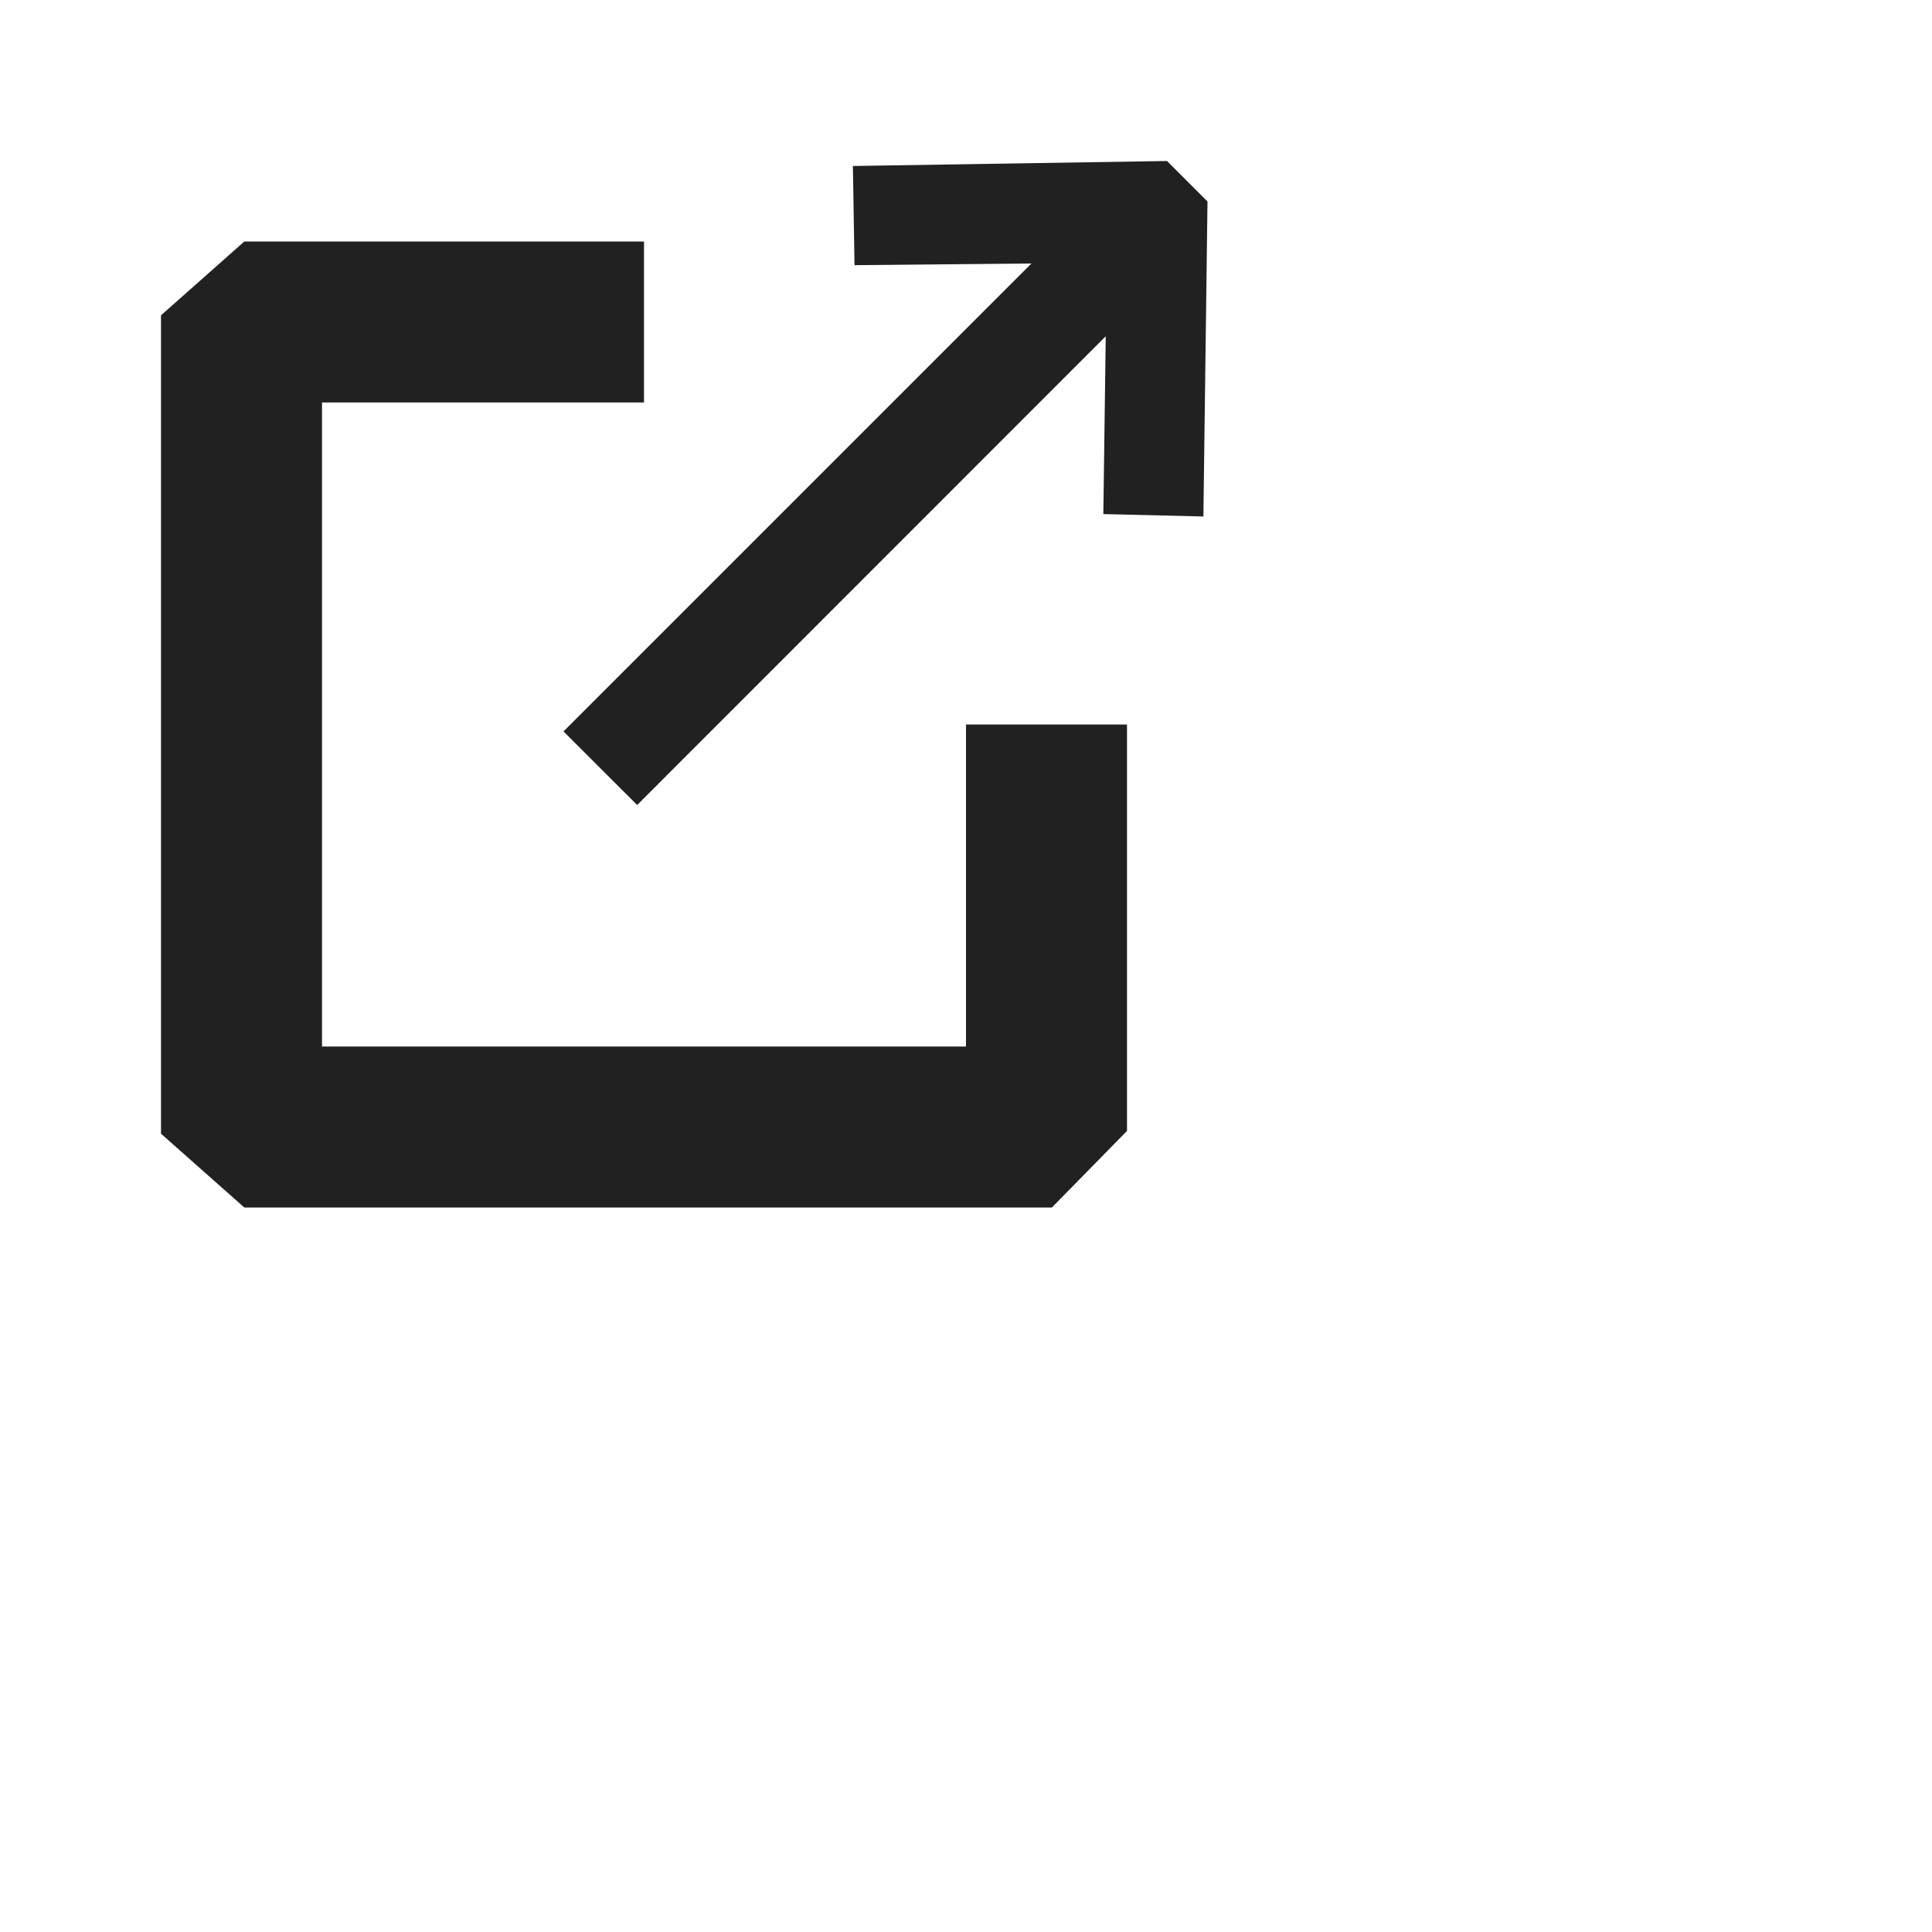
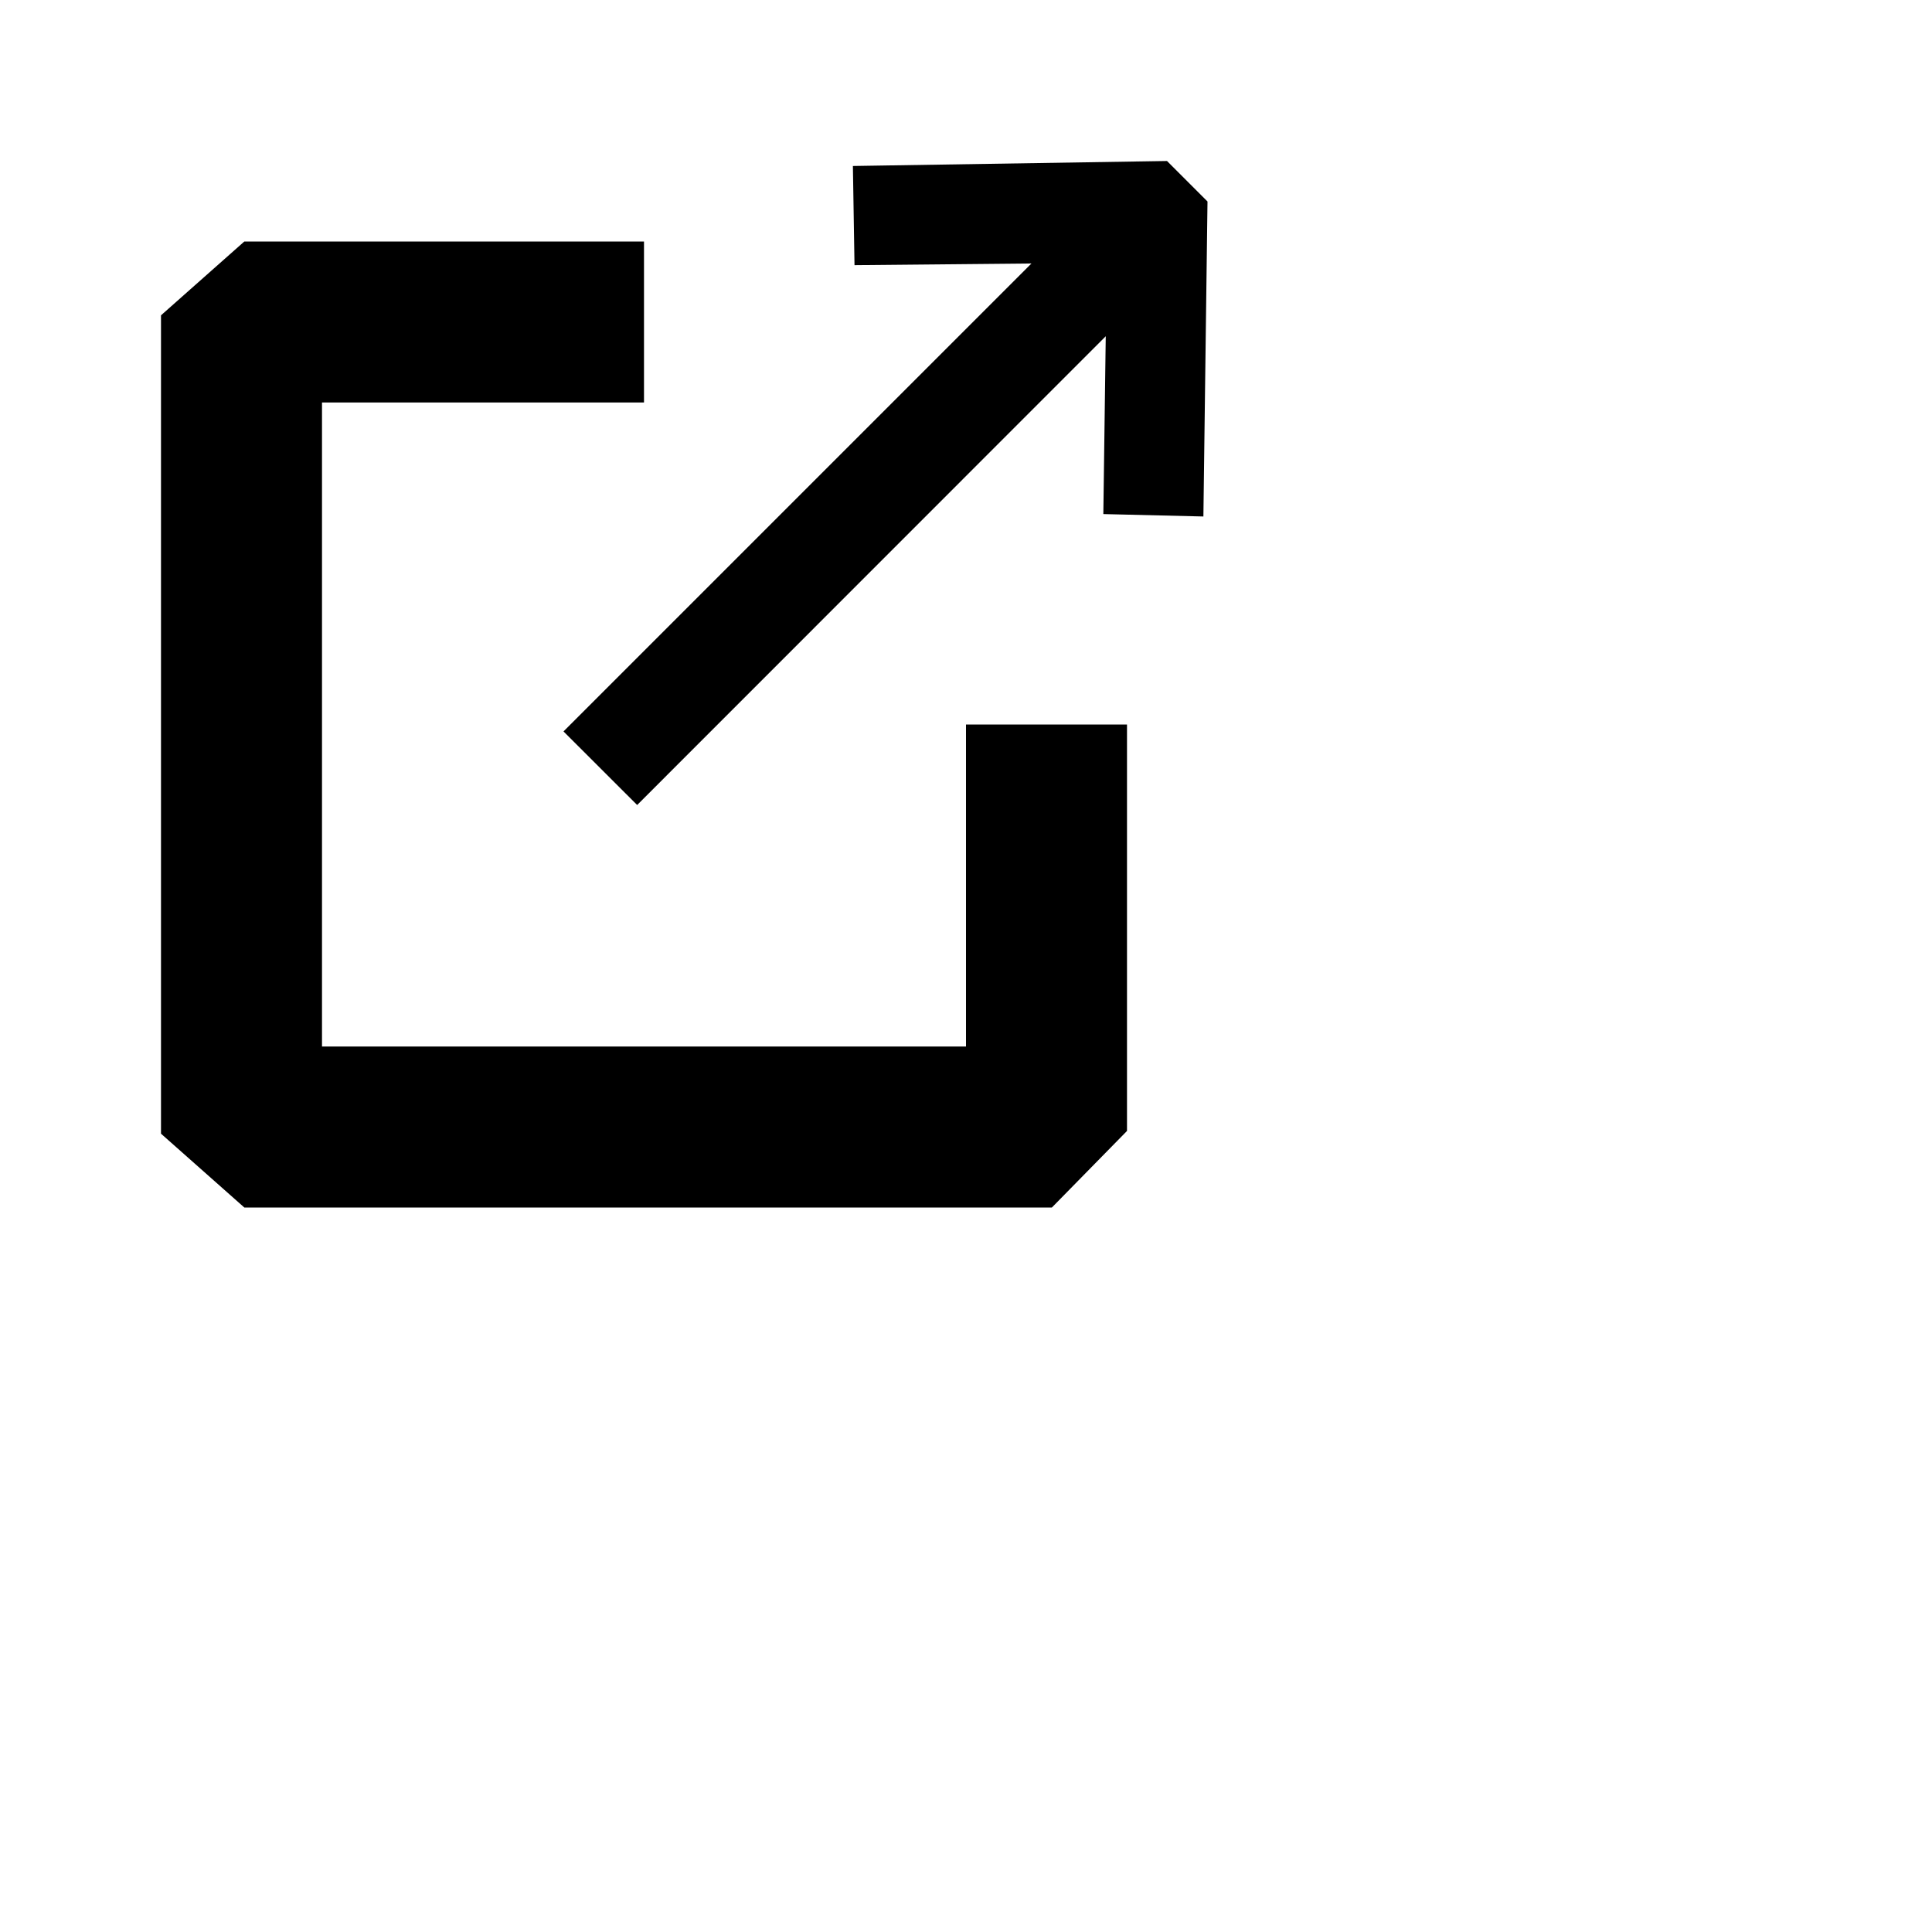
<svg xmlns="http://www.w3.org/2000/svg" viewBox="0 0 24 24">
-   <path d="M8 3v2H4v8h8V9h2v5.049l-.933.951H3.035L2 14.083V3.917L3.035 3H8Zm6.497-1 .503.503-.051 3.913-1.243-.03.03-2.209L7.915 10 7 9.086l5.813-5.813-2.198.021-.02-1.232L14.496 2Z" fill="#212121" fill-rule="evenodd" />
+   <path d="M8 3v2H4v8h8V9h2v5.049l-.933.951H3.035L2 14.083V3.917L3.035 3H8Zm6.497-1 .503.503-.051 3.913-1.243-.03.03-2.209L7.915 10 7 9.086l5.813-5.813-2.198.021-.02-1.232L14.496 2Z" fill-rule="evenodd" />
</svg>
